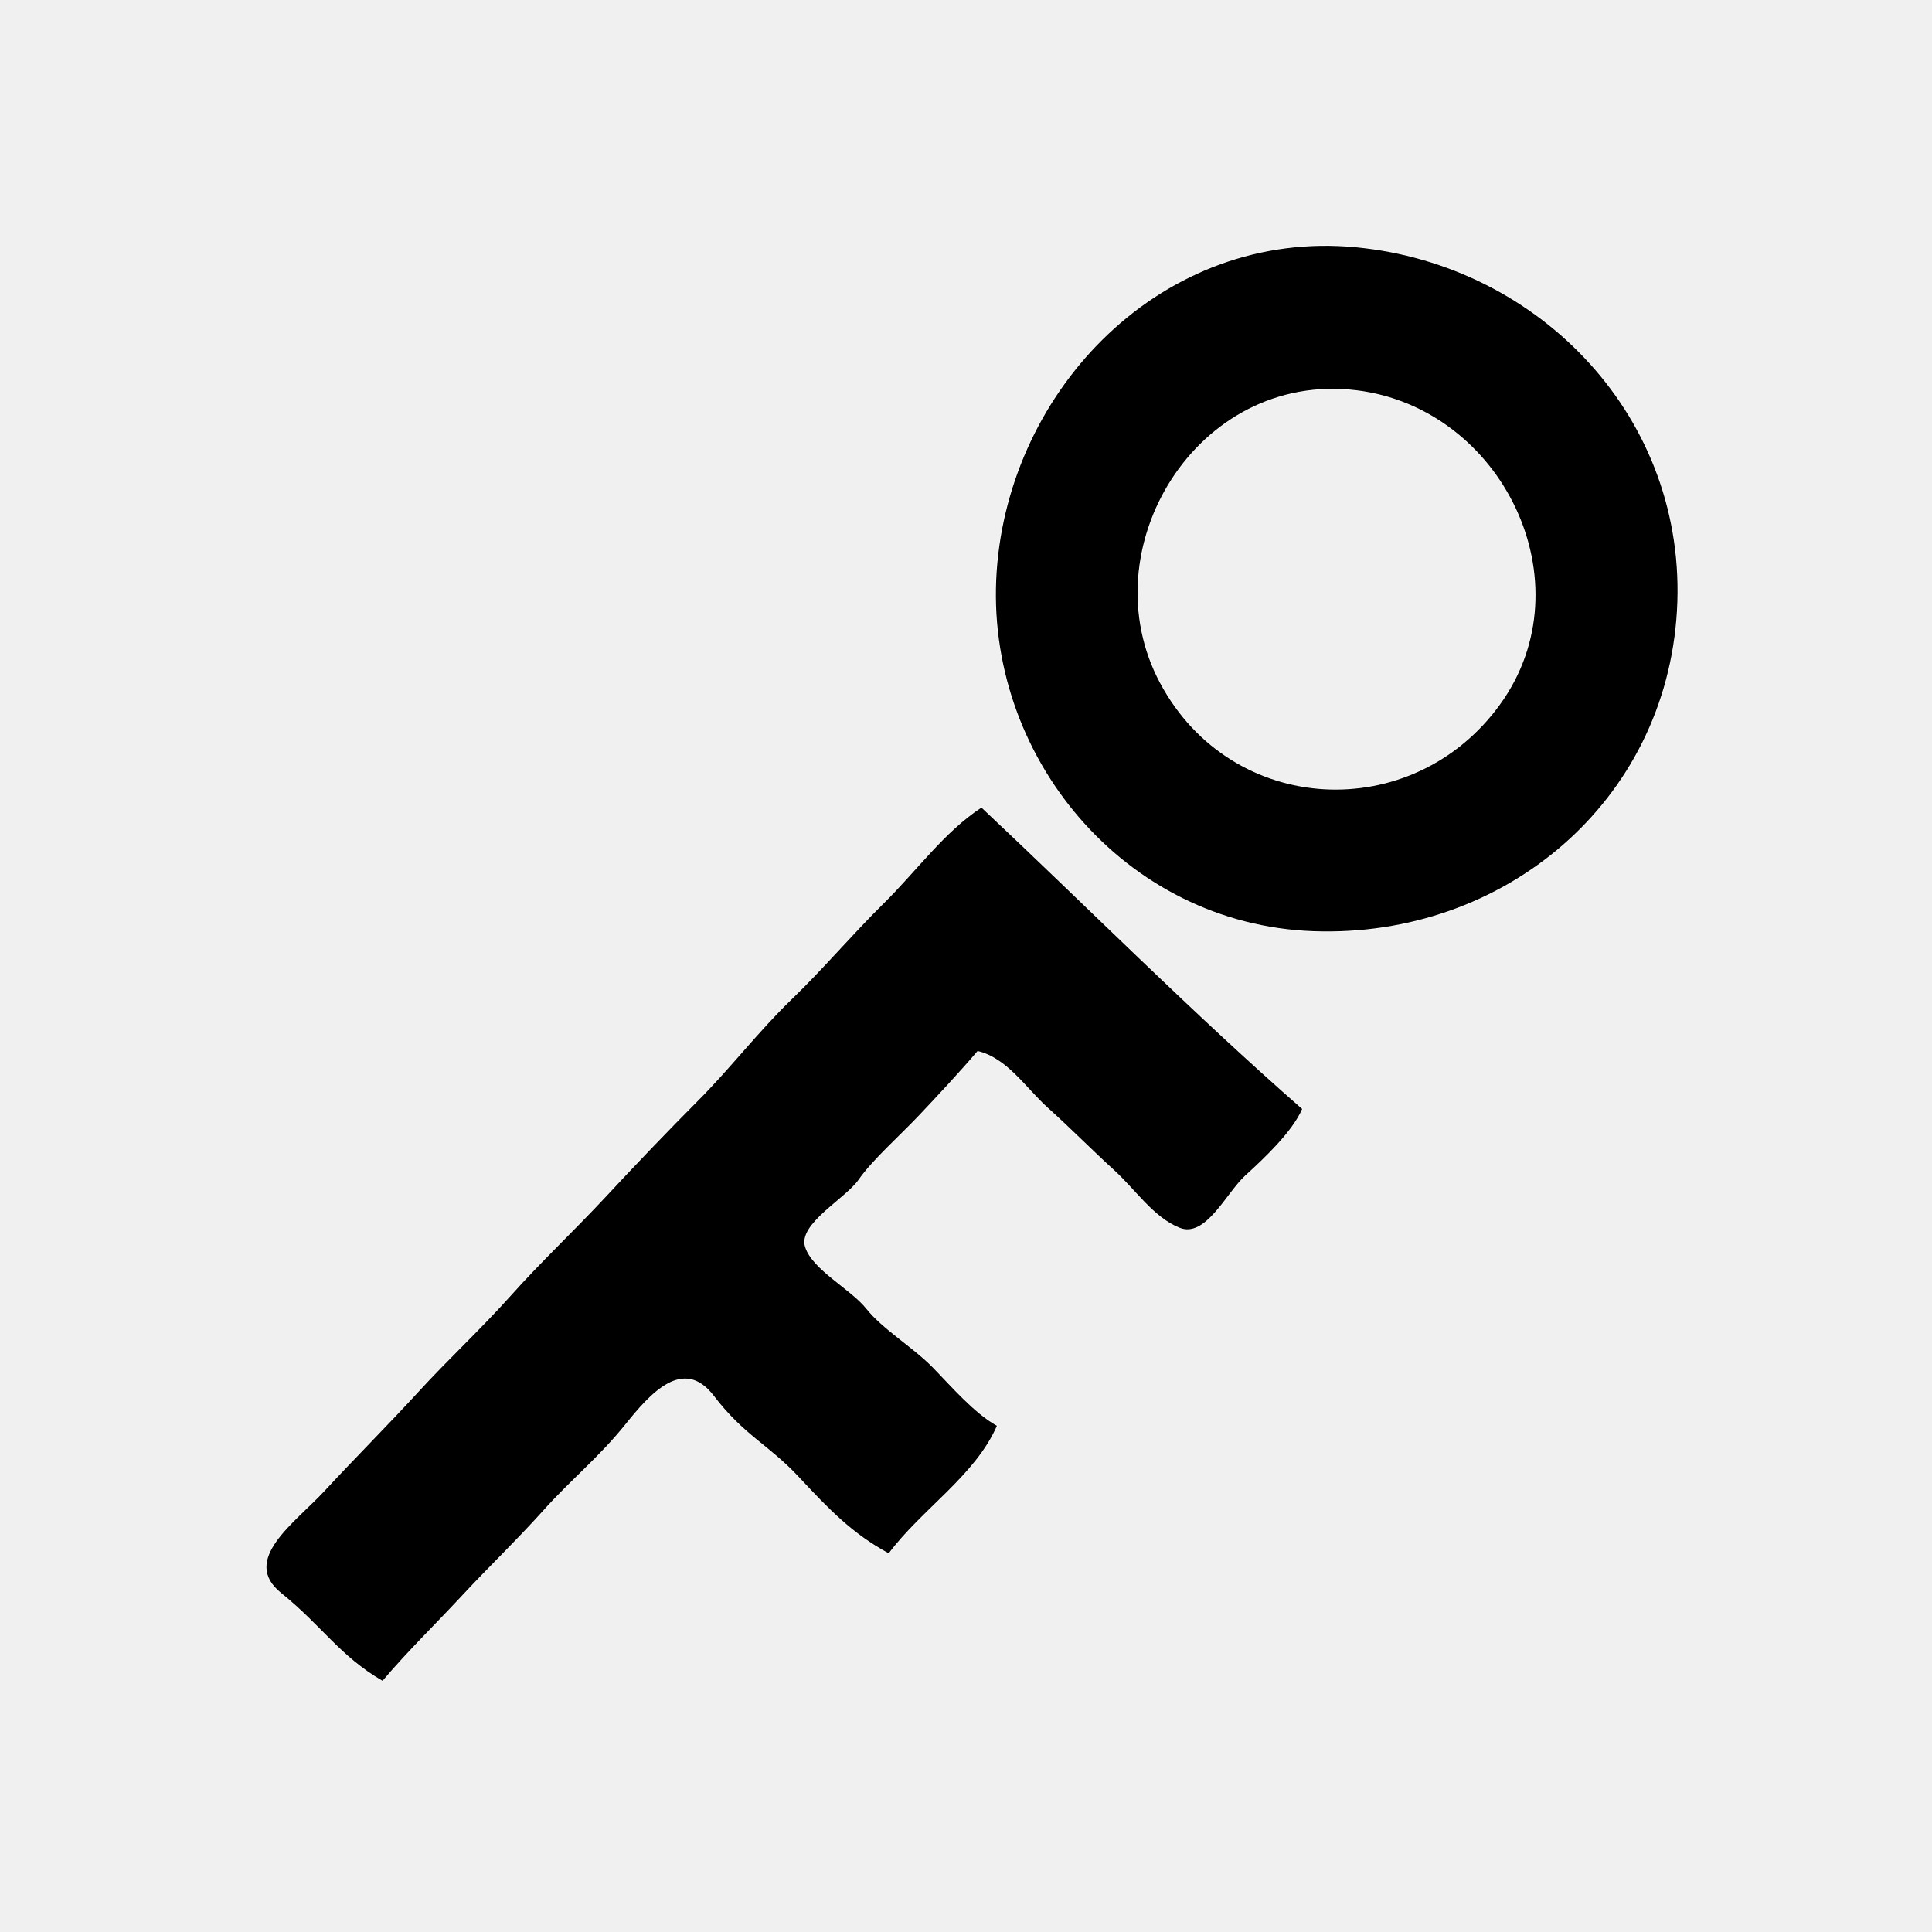
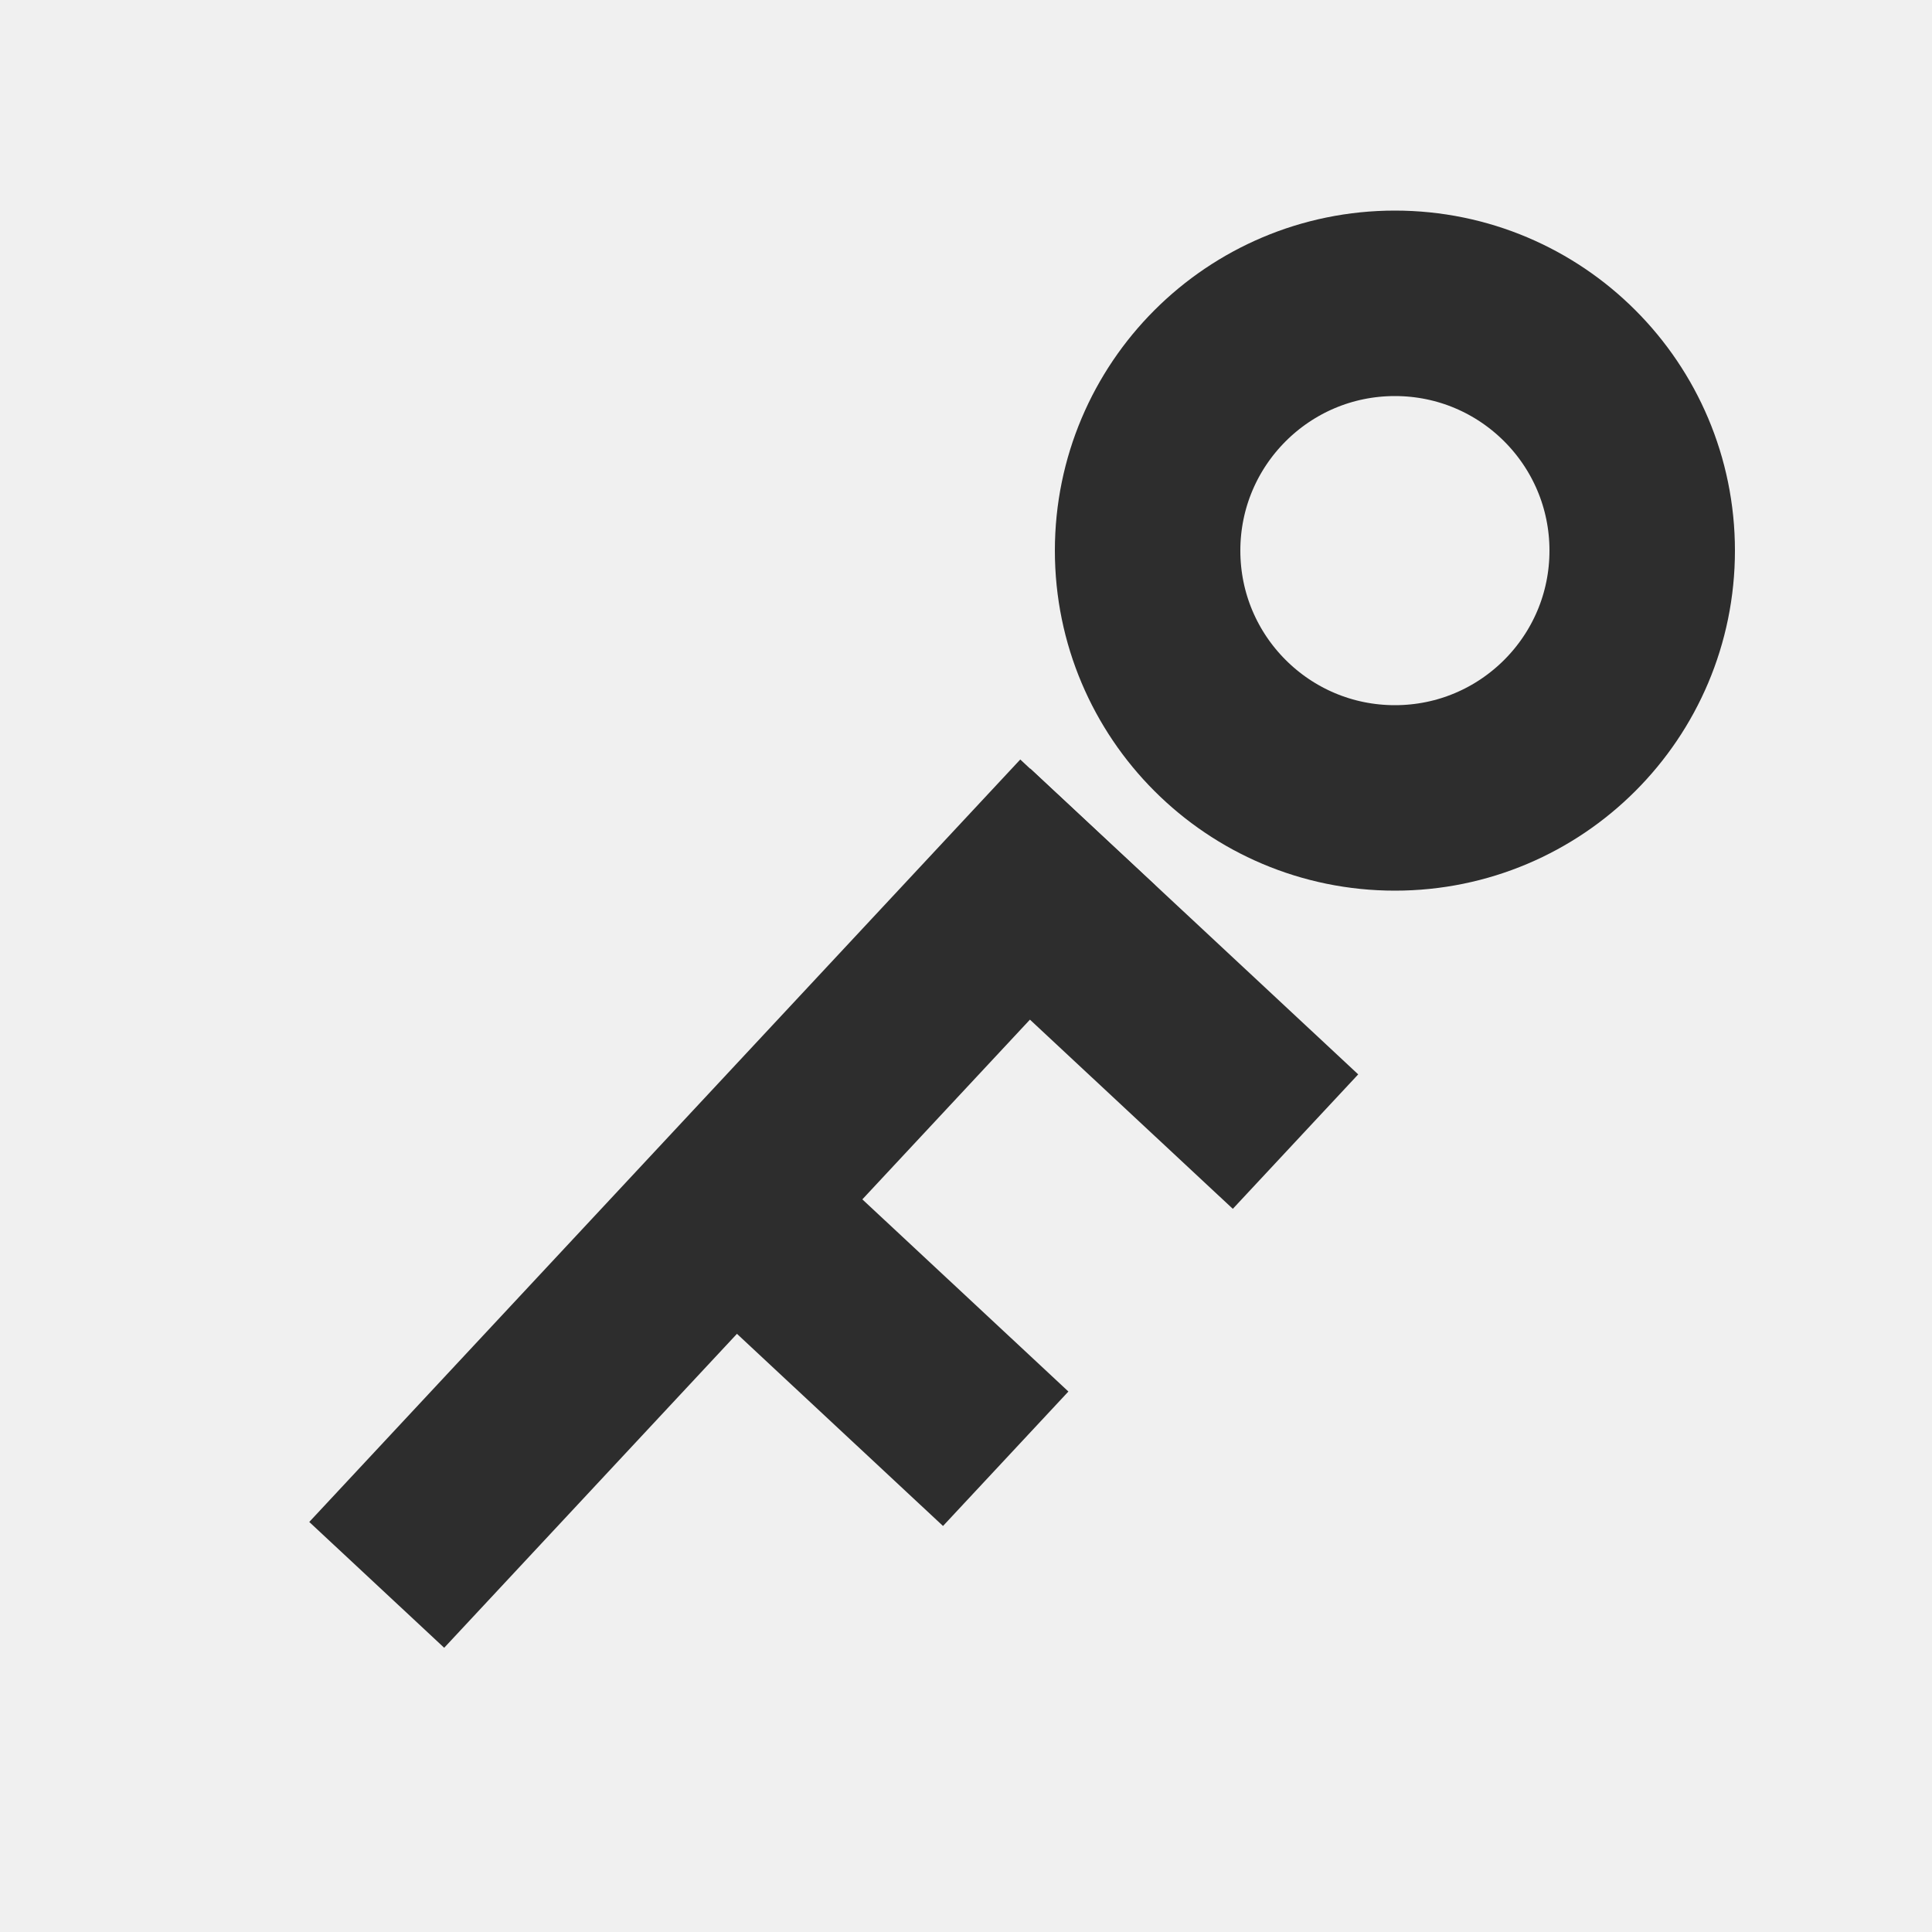
- <svg xmlns="http://www.w3.org/2000/svg" viewBox="0 0 500 500" width="500" height="500">
-   <g fill="None" fill-opacity="0.0" stroke="#000000" stroke-opacity="0.00" stroke-width="0.3">
-     <path d=" M 0.00 500.00  L 500.00 500.00 L 500.00 0.00 L 0.00 0.00 L 0.00 500.00 M 351.00 64.00  C 398.65 68.61 436.85 108.40 434.00 158.00 C 431.15 207.60 389.19 242.73 340.00 241.00 C 290.81 239.27 254.70 195.37 257.93 147.93 C 261.15 100.48 300.99 59.16 351.00 64.00 M 254.00 209.00  C 281.46 234.80 308.80 262.34 337.00 287.00 C 334.39 292.99 327.12 299.80 322.25 304.25 C 317.37 308.70 312.04 320.48 305.26 317.74 C 298.47 315.01 293.84 307.83 288.25 302.75 C 282.66 297.67 276.97 291.88 271.25 286.75 C 265.53 281.62 260.63 273.76 253.00 272.00 C 248.44 277.36 242.47 283.76 237.75 288.75 C 233.04 293.74 225.72 300.24 222.25 305.25 C 218.78 310.26 206.47 316.74 208.36 322.70 C 210.24 328.65 220.16 333.60 224.25 338.75 C 228.33 343.90 236.36 348.77 241.25 353.75 C 246.13 358.73 252.09 365.71 258.00 369.00 C 252.44 381.82 238.54 390.59 230.00 402.00 C 220.59 396.90 214.59 390.66 206.75 382.25 C 198.91 373.84 192.63 371.55 184.75 361.25 C 176.87 350.95 168.34 360.53 161.75 368.75 C 155.16 376.97 147.65 383.05 140.75 390.75 C 133.85 398.45 126.74 405.24 119.75 412.75 C 112.77 420.27 105.56 427.25 99.00 435.00 C 87.88 428.54 83.38 420.81 72.75 412.25 C 62.13 403.69 76.37 394.07 83.92 385.92 C 91.46 377.76 100.58 368.63 108.25 360.25 C 115.91 351.87 124.61 343.81 132.25 335.25 C 139.88 326.68 148.87 318.23 156.75 309.75 C 164.64 301.27 172.50 293.04 180.75 284.75 C 189.01 276.47 196.30 266.91 204.75 258.75 C 213.20 250.60 220.45 241.94 228.75 233.75 C 237.05 225.57 244.44 215.24 254.00 209.00 Z" />
-   </g>
-   <g fill="None" fill-opacity="0.0" stroke="#FFFFFF" stroke-opacity="1.00" stroke-width="0.3">
-     <path d=" M 351.00 64.00  C 300.99 59.16 261.15 100.48 257.93 147.93 C 254.70 195.37 290.81 239.27 340.00 241.00 C 389.19 242.73 431.15 207.60 434.00 158.00 C 436.85 108.40 398.65 68.61 351.00 64.00 M 351.00 101.00  C 388.79 105.57 410.89 150.86 388.25 182.25 C 365.60 213.63 318.75 211.38 300.23 176.77 C 281.71 142.16 309.70 96.01 351.00 101.00 Z" />
-   </g>
-   <g fill="None" fill-opacity="0.0" stroke="#000000" stroke-opacity="0.00" stroke-width="0.3">
-     <path d=" M 351.00 101.00  C 309.70 96.01 281.71 142.16 300.23 176.77 C 318.75 211.38 365.60 213.63 388.25 182.25 C 410.89 150.86 388.79 105.57 351.00 101.00 Z" />
-   </g>
-   <g fill="None" fill-opacity="0.0" stroke="#FFFFFF" stroke-opacity="1.00" stroke-width="0.3">
-     <path d=" M 254.00 209.00  C 244.44 215.24 237.05 225.57 228.75 233.75 C 220.45 241.94 213.20 250.60 204.75 258.75 C 196.30 266.91 189.01 276.47 180.75 284.75 C 172.50 293.04 164.64 301.27 156.75 309.75 C 148.87 318.23 139.88 326.68 132.25 335.25 C 124.61 343.81 115.91 351.87 108.25 360.25 C 100.58 368.63 91.46 377.76 83.92 385.92 C 76.37 394.07 62.13 403.69 72.75 412.25 C 83.38 420.81 87.88 428.54 99.00 435.00 C 105.56 427.25 112.77 420.27 119.75 412.75 C 126.74 405.24 133.85 398.45 140.75 390.75 C 147.65 383.05 155.16 376.97 161.75 368.75 C 168.34 360.53 176.87 350.95 184.75 361.25 C 192.63 371.55 198.91 373.84 206.75 382.25 C 214.59 390.66 220.59 396.90 230.00 402.00 C 238.54 390.59 252.44 381.82 258.00 369.00 C 252.09 365.71 246.13 358.73 241.25 353.75 C 236.36 348.77 228.33 343.90 224.25 338.75 C 220.16 333.60 210.24 328.65 208.36 322.70 C 206.47 316.74 218.78 310.26 222.25 305.25 C 225.72 300.24 233.04 293.74 237.75 288.75 C 242.47 283.76 248.44 277.36 253.00 272.00 C 260.63 273.76 265.53 281.62 271.25 286.75 C 276.97 291.88 282.66 297.67 288.25 302.75 C 293.84 307.83 298.47 315.01 305.26 317.74 C 312.04 320.48 317.37 308.70 322.25 304.25 C 327.12 299.80 334.39 292.99 337.00 287.00 C 308.80 262.34 281.46 234.80 254.00 209.00 Z" />
-   </g>
-   <g fill="currentColor" fill-opacity="0.00" stroke="None">
-     <path d=" M 0.00 500.00  L 500.00 500.00 L 500.00 0.00 L 0.00 0.00 L 0.00 500.00 M 351.00 64.00  C 398.65 68.61 436.85 108.40 434.00 158.00 C 431.15 207.60 389.19 242.73 340.00 241.00 C 290.81 239.27 254.70 195.37 257.93 147.93 C 261.15 100.48 300.99 59.16 351.00 64.00 M 254.00 209.00  C 281.46 234.80 308.80 262.34 337.00 287.00 C 334.39 292.99 327.12 299.80 322.25 304.25 C 317.37 308.70 312.04 320.48 305.26 317.74 C 298.47 315.01 293.84 307.83 288.25 302.75 C 282.66 297.67 276.97 291.88 271.25 286.75 C 265.53 281.62 260.63 273.76 253.00 272.00 C 248.44 277.36 242.47 283.76 237.75 288.75 C 233.04 293.74 225.72 300.24 222.25 305.25 C 218.78 310.26 206.47 316.74 208.36 322.70 C 210.24 328.65 220.16 333.60 224.25 338.75 C 228.33 343.90 236.36 348.77 241.25 353.75 C 246.13 358.73 252.09 365.71 258.00 369.00 C 252.44 381.82 238.54 390.59 230.00 402.00 C 220.59 396.90 214.59 390.66 206.75 382.25 C 198.91 373.84 192.63 371.55 184.75 361.25 C 176.87 350.95 168.34 360.53 161.75 368.75 C 155.16 376.97 147.65 383.05 140.75 390.75 C 133.85 398.45 126.74 405.24 119.75 412.75 C 112.77 420.27 105.56 427.25 99.00 435.00 C 87.88 428.54 83.38 420.81 72.75 412.25 C 62.13 403.69 76.37 394.07 83.92 385.92 C 91.46 377.76 100.58 368.63 108.25 360.25 C 115.91 351.87 124.61 343.81 132.25 335.25 C 139.88 326.68 148.87 318.23 156.75 309.75 C 164.64 301.27 172.50 293.04 180.75 284.75 C 189.01 276.47 196.30 266.91 204.75 258.75 C 213.20 250.60 220.45 241.94 228.75 233.75 C 237.05 225.57 244.44 215.24 254.00 209.00 Z" />
-   </g>
-   <g fill="currentColor" fill-opacity="1.00" stroke="None">
-     <path d=" M 351.00 64.00  C 300.99 59.16 261.15 100.48 257.93 147.93 C 254.70 195.37 290.81 239.27 340.00 241.00 C 389.19 242.73 431.15 207.60 434.00 158.00 C 436.85 108.40 398.65 68.61 351.00 64.00 M 351.00 101.00  C 388.79 105.57 410.89 150.86 388.25 182.25 C 365.60 213.63 318.75 211.38 300.23 176.77 C 281.71 142.16 309.70 96.01 351.00 101.00 Z" />
-   </g>
-   <g fill="currentColor" fill-opacity="0.00" stroke="None">
-     <path d=" M 351.00 101.00  C 309.70 96.01 281.71 142.16 300.23 176.77 C 318.75 211.38 365.60 213.63 388.25 182.25 C 410.89 150.86 388.79 105.57 351.00 101.00 Z" />
-   </g>
-   <g fill="currentColor" fill-opacity="1.00" stroke="None">
-     <path d=" M 254.00 209.00  C 244.44 215.24 237.05 225.57 228.75 233.75 C 220.45 241.94 213.20 250.60 204.75 258.75 C 196.30 266.91 189.01 276.47 180.75 284.75 C 172.50 293.04 164.64 301.27 156.75 309.75 C 148.87 318.23 139.88 326.68 132.25 335.25 C 124.61 343.81 115.91 351.87 108.25 360.25 C 100.58 368.63 91.46 377.76 83.92 385.92 C 76.37 394.07 62.13 403.69 72.75 412.25 C 83.38 420.81 87.88 428.54 99.00 435.00 C 105.56 427.25 112.77 420.27 119.75 412.75 C 126.74 405.24 133.85 398.45 140.75 390.75 C 147.65 383.05 155.16 376.97 161.75 368.75 C 168.34 360.53 176.87 350.95 184.75 361.25 C 192.63 371.55 198.91 373.84 206.75 382.25 C 214.59 390.66 220.59 396.90 230.00 402.00 C 238.54 390.59 252.44 381.82 258.00 369.00 C 252.09 365.71 246.13 358.73 241.25 353.75 C 236.36 348.77 228.33 343.90 224.25 338.75 C 220.16 333.60 210.24 328.65 208.36 322.70 C 206.47 316.74 218.78 310.26 222.25 305.25 C 225.72 300.24 233.04 293.74 237.75 288.75 C 242.47 283.76 248.44 277.36 253.00 272.00 C 260.63 273.76 265.53 281.62 271.25 286.75 C 276.97 291.88 282.66 297.67 288.25 302.75 C 293.84 307.83 298.47 315.01 305.26 317.74 C 312.04 320.48 317.37 308.70 322.25 304.25 C 327.12 299.80 334.39 292.99 337.00 287.00 C 308.80 262.34 281.46 234.80 254.00 209.00 Z" />
+ <svg xmlns="http://www.w3.org/2000/svg" width="500" height="500">
+   <g stroke="#2d2d2d">
+     <ellipse stroke-width="48" ry="64" rx="64" id="svg_1" cy="142.5" cx="361" fill="none" />
+     <rect transform="rotate(43 292.848 255.88)" id="svg_3" height="11.583" width="80.03" y="250.088" x="252.833" stroke-width="36" fill="none" />
+     <rect transform="rotate(43 189.5 311.5)" id="svg_4" height="233.807" width="11.745" y="194.596" x="183.628" stroke-width="36" fill="none" />
+     <rect transform="rotate(43 217.373 337.514)" id="svg_5" height="11.583" width="81.328" y="331.723" x="176.709" stroke-width="36" fill="none" />
  </g>
</svg>
